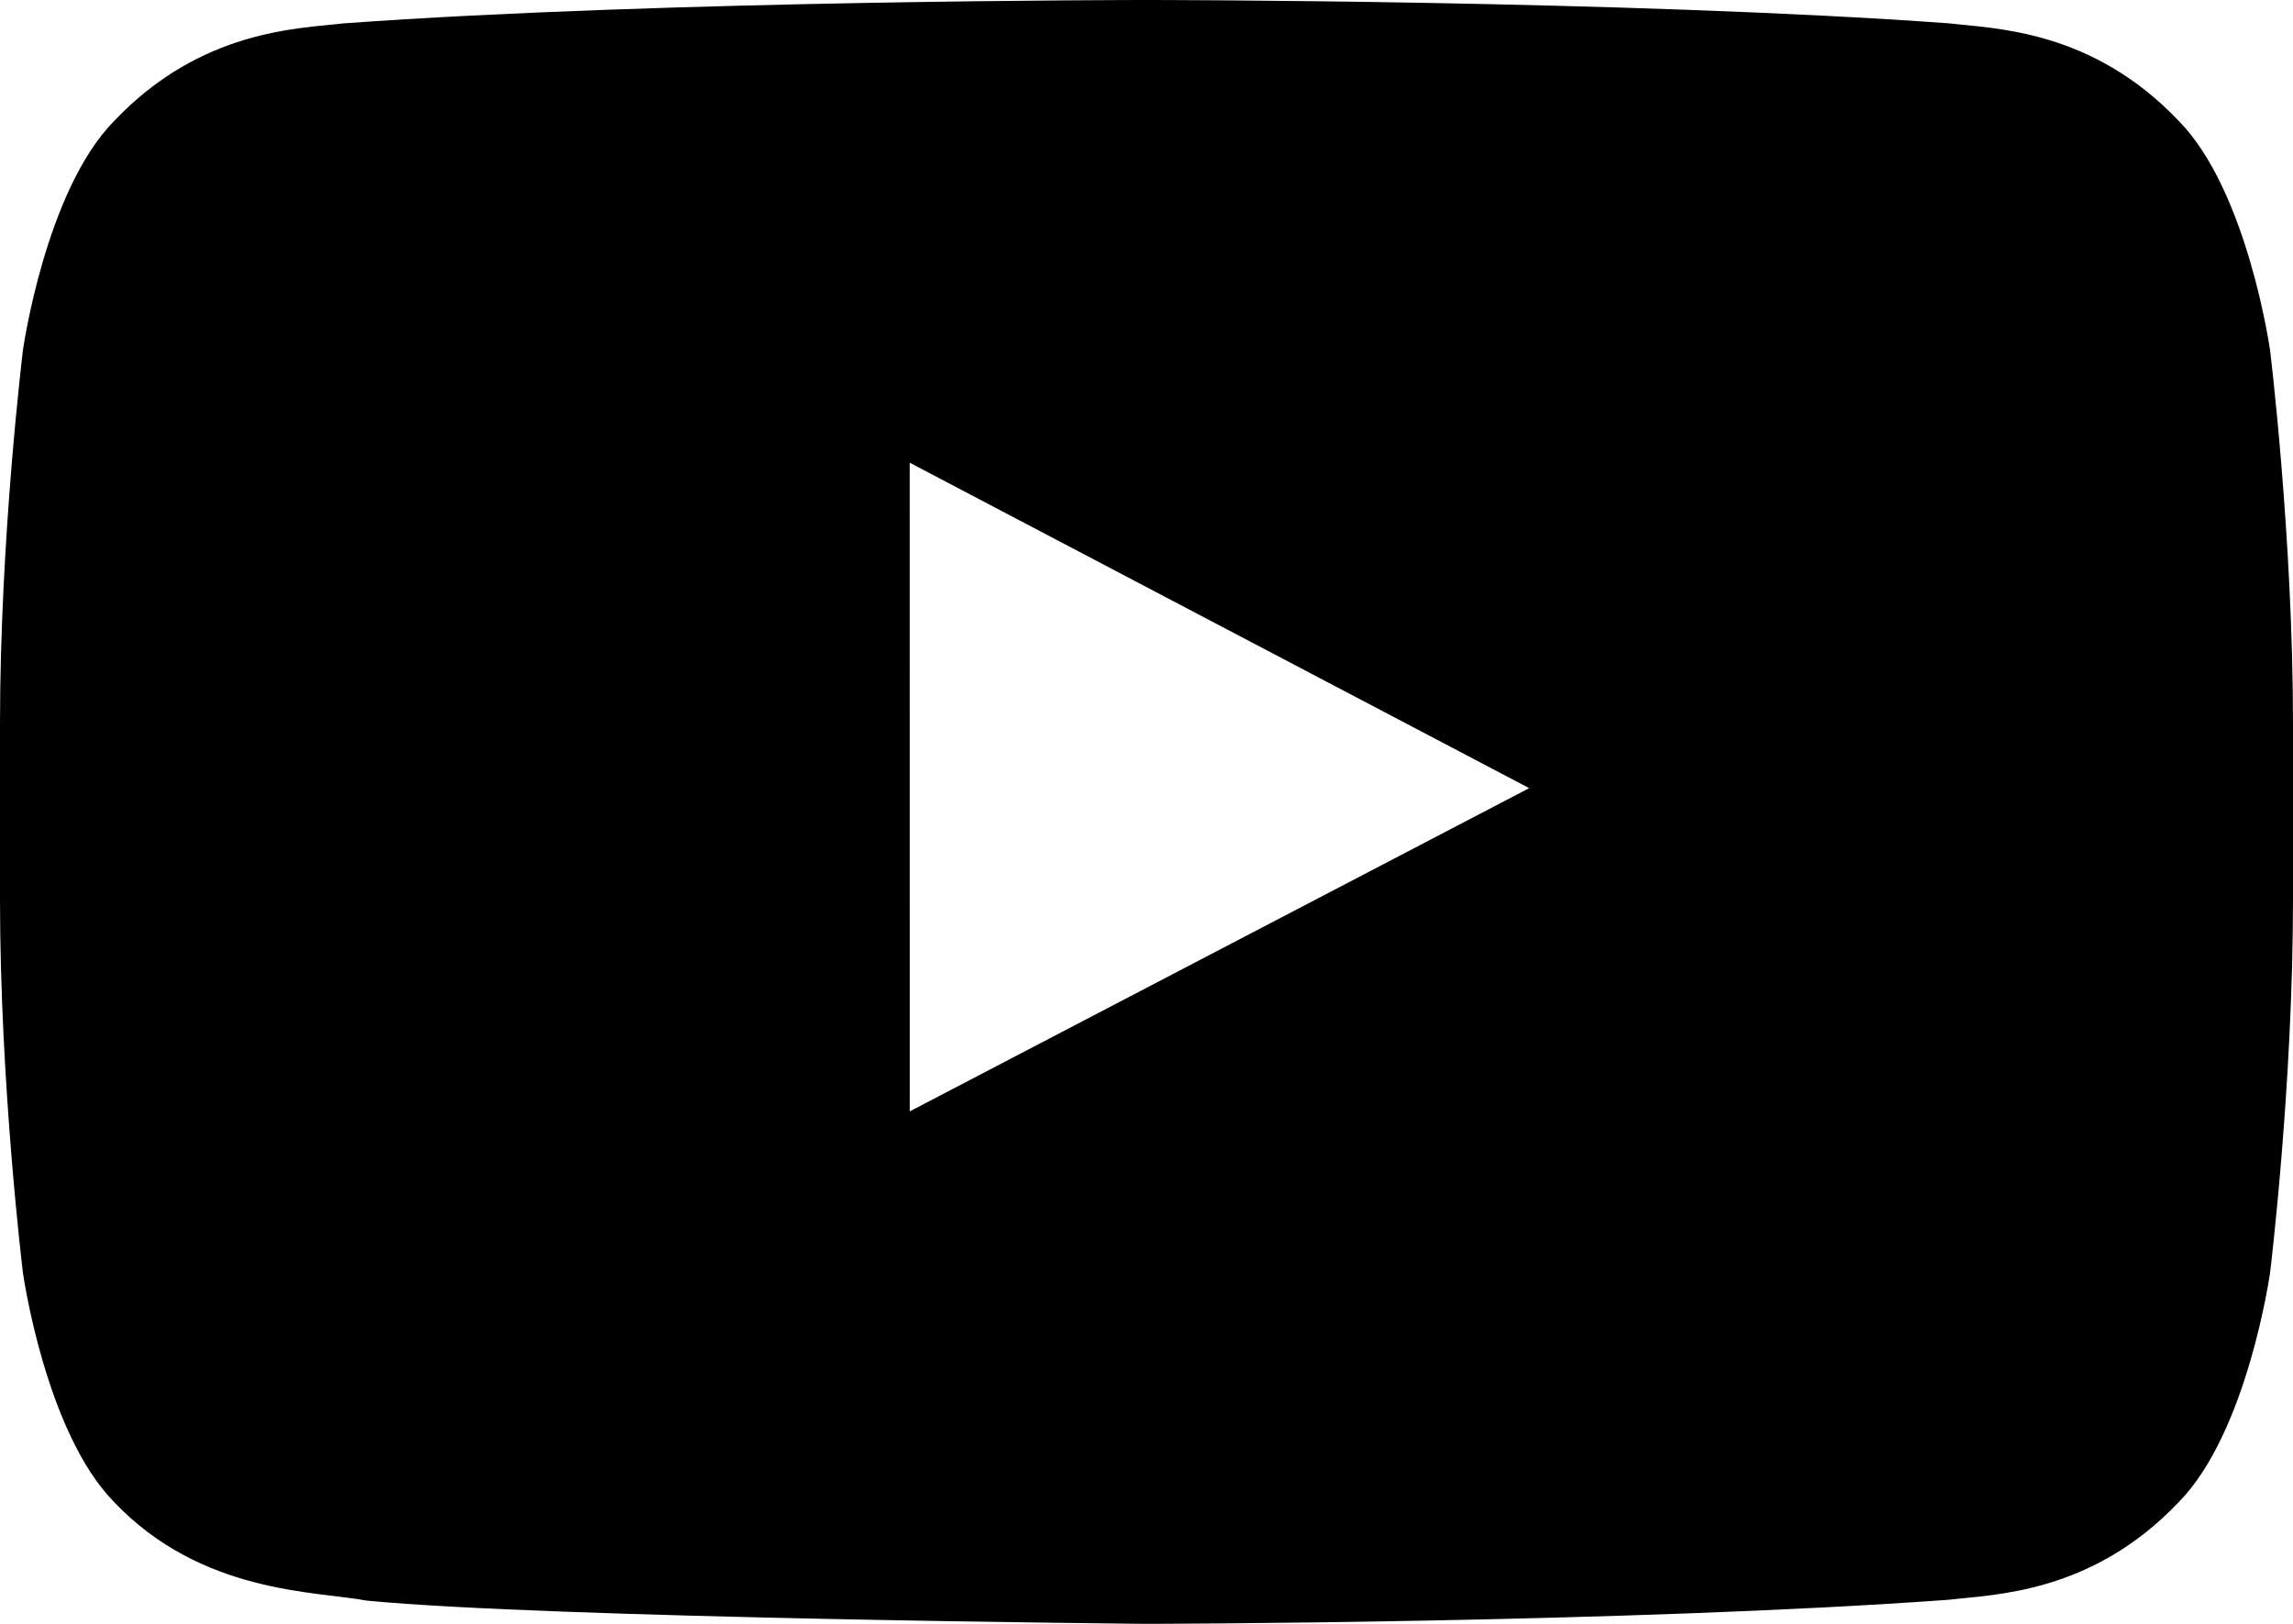
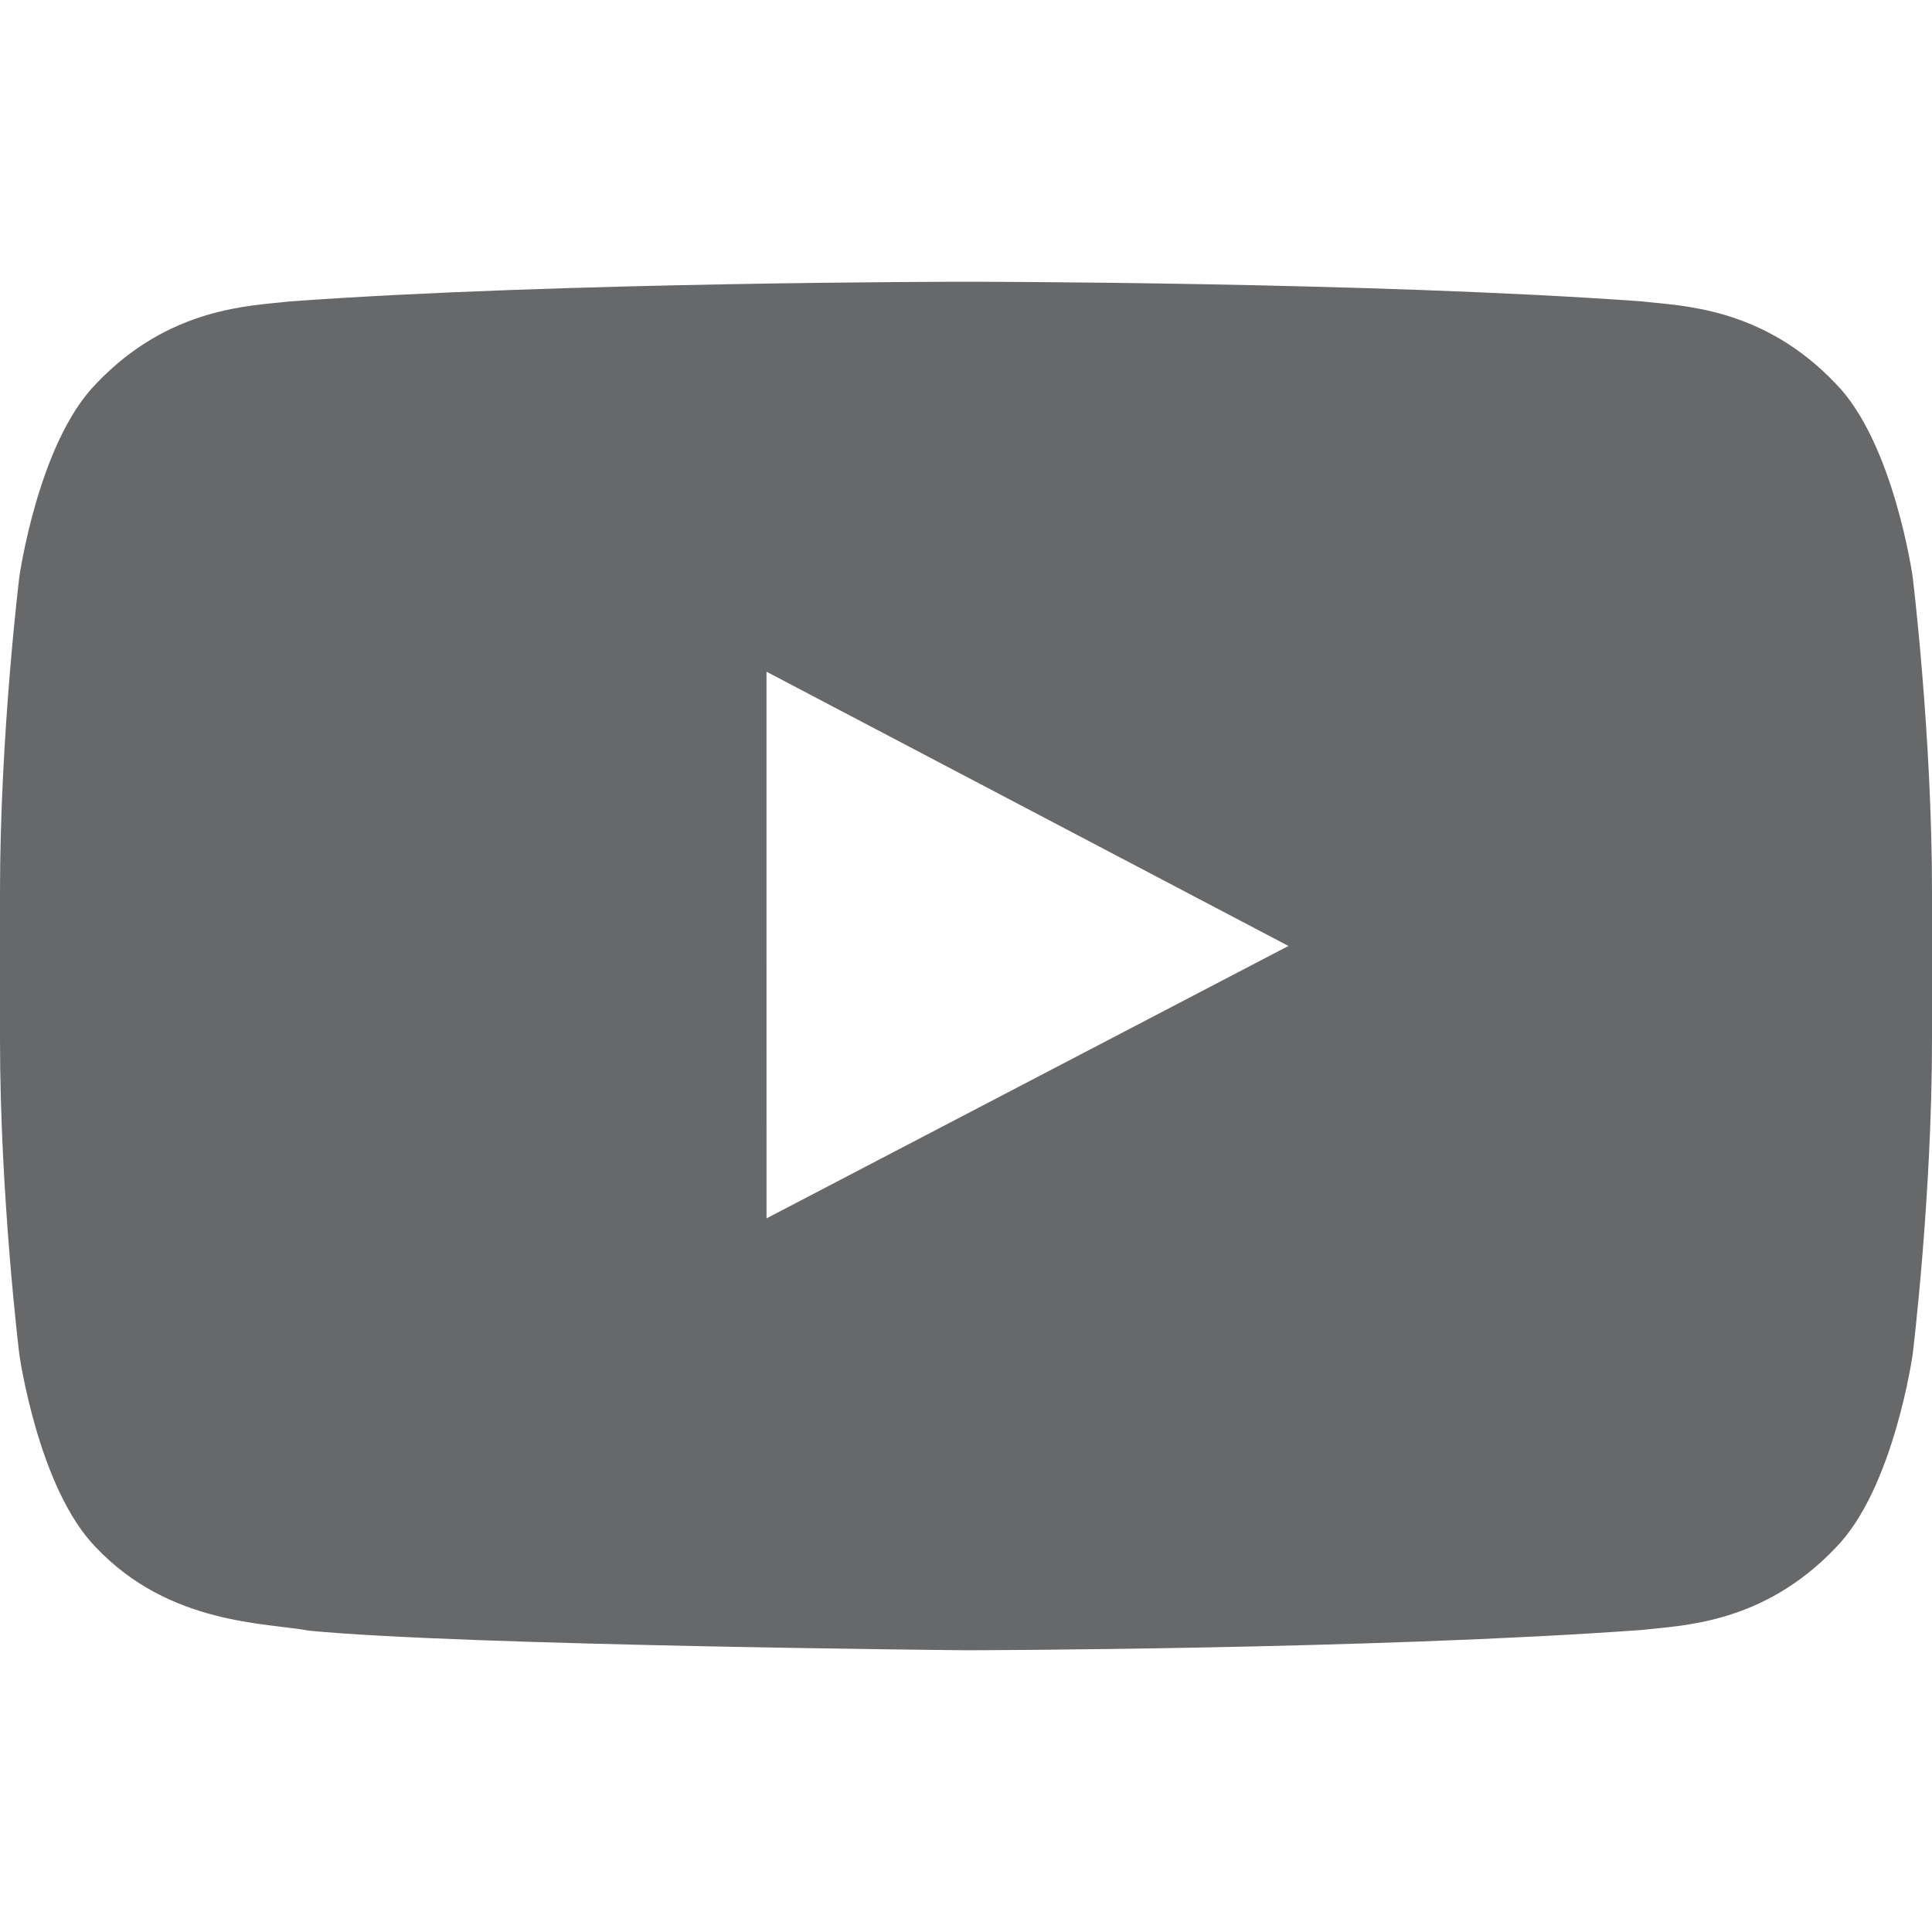
- <svg xmlns="http://www.w3.org/2000/svg" width="48px" height="34px" viewBox="0 0 48 34" version="1.1">
+ <svg xmlns="http://www.w3.org/2000/svg" width="24" height="24" viewBox="0 0 48 34" version="1.1">
  <defs />
  <g stroke="none" stroke-width="1" fill="none" fill-rule="evenodd">
-     <g transform="translate(-567, -302)" fill="#000000">
+     <g transform="translate(-567, -302)" fill="#676869">
      <path d="M586.044,325.27 L586.043,311.688 L599.011,318.502 L586.044,325.27 Z M614.52,309.334 C614.52,309.334 614.051,306.003 612.612,304.536 C610.787,302.61 608.74,302.601 607.803,302.489 C601.086,302 591.01,302 591.01,302 L590.99,302 C590.99,302 580.914,302 574.197,302.489 C573.258,302.601 571.213,302.61 569.386,304.536 C567.948,306.003 567.48,309.334 567.48,309.334 C567.48,309.334 567,313.247 567,317.158 L567,320.826 C567,324.738 567.48,328.649 567.48,328.649 C567.48,328.649 567.948,331.98 569.386,333.447 C571.213,335.373 573.612,335.313 574.68,335.514 C578.52,335.885 591,336 591,336 C591,336 601.086,335.985 607.803,335.495 C608.74,335.382 610.787,335.373 612.612,333.447 C614.051,331.98 614.52,328.649 614.52,328.649 C614.52,328.649 615,324.738 615,320.826 L615,317.158 C615,313.247 614.52,309.334 614.52,309.334 L614.52,309.334 Z" />
    </g>
    <g transform="translate(-1659, -479)" />
  </g>
</svg>
